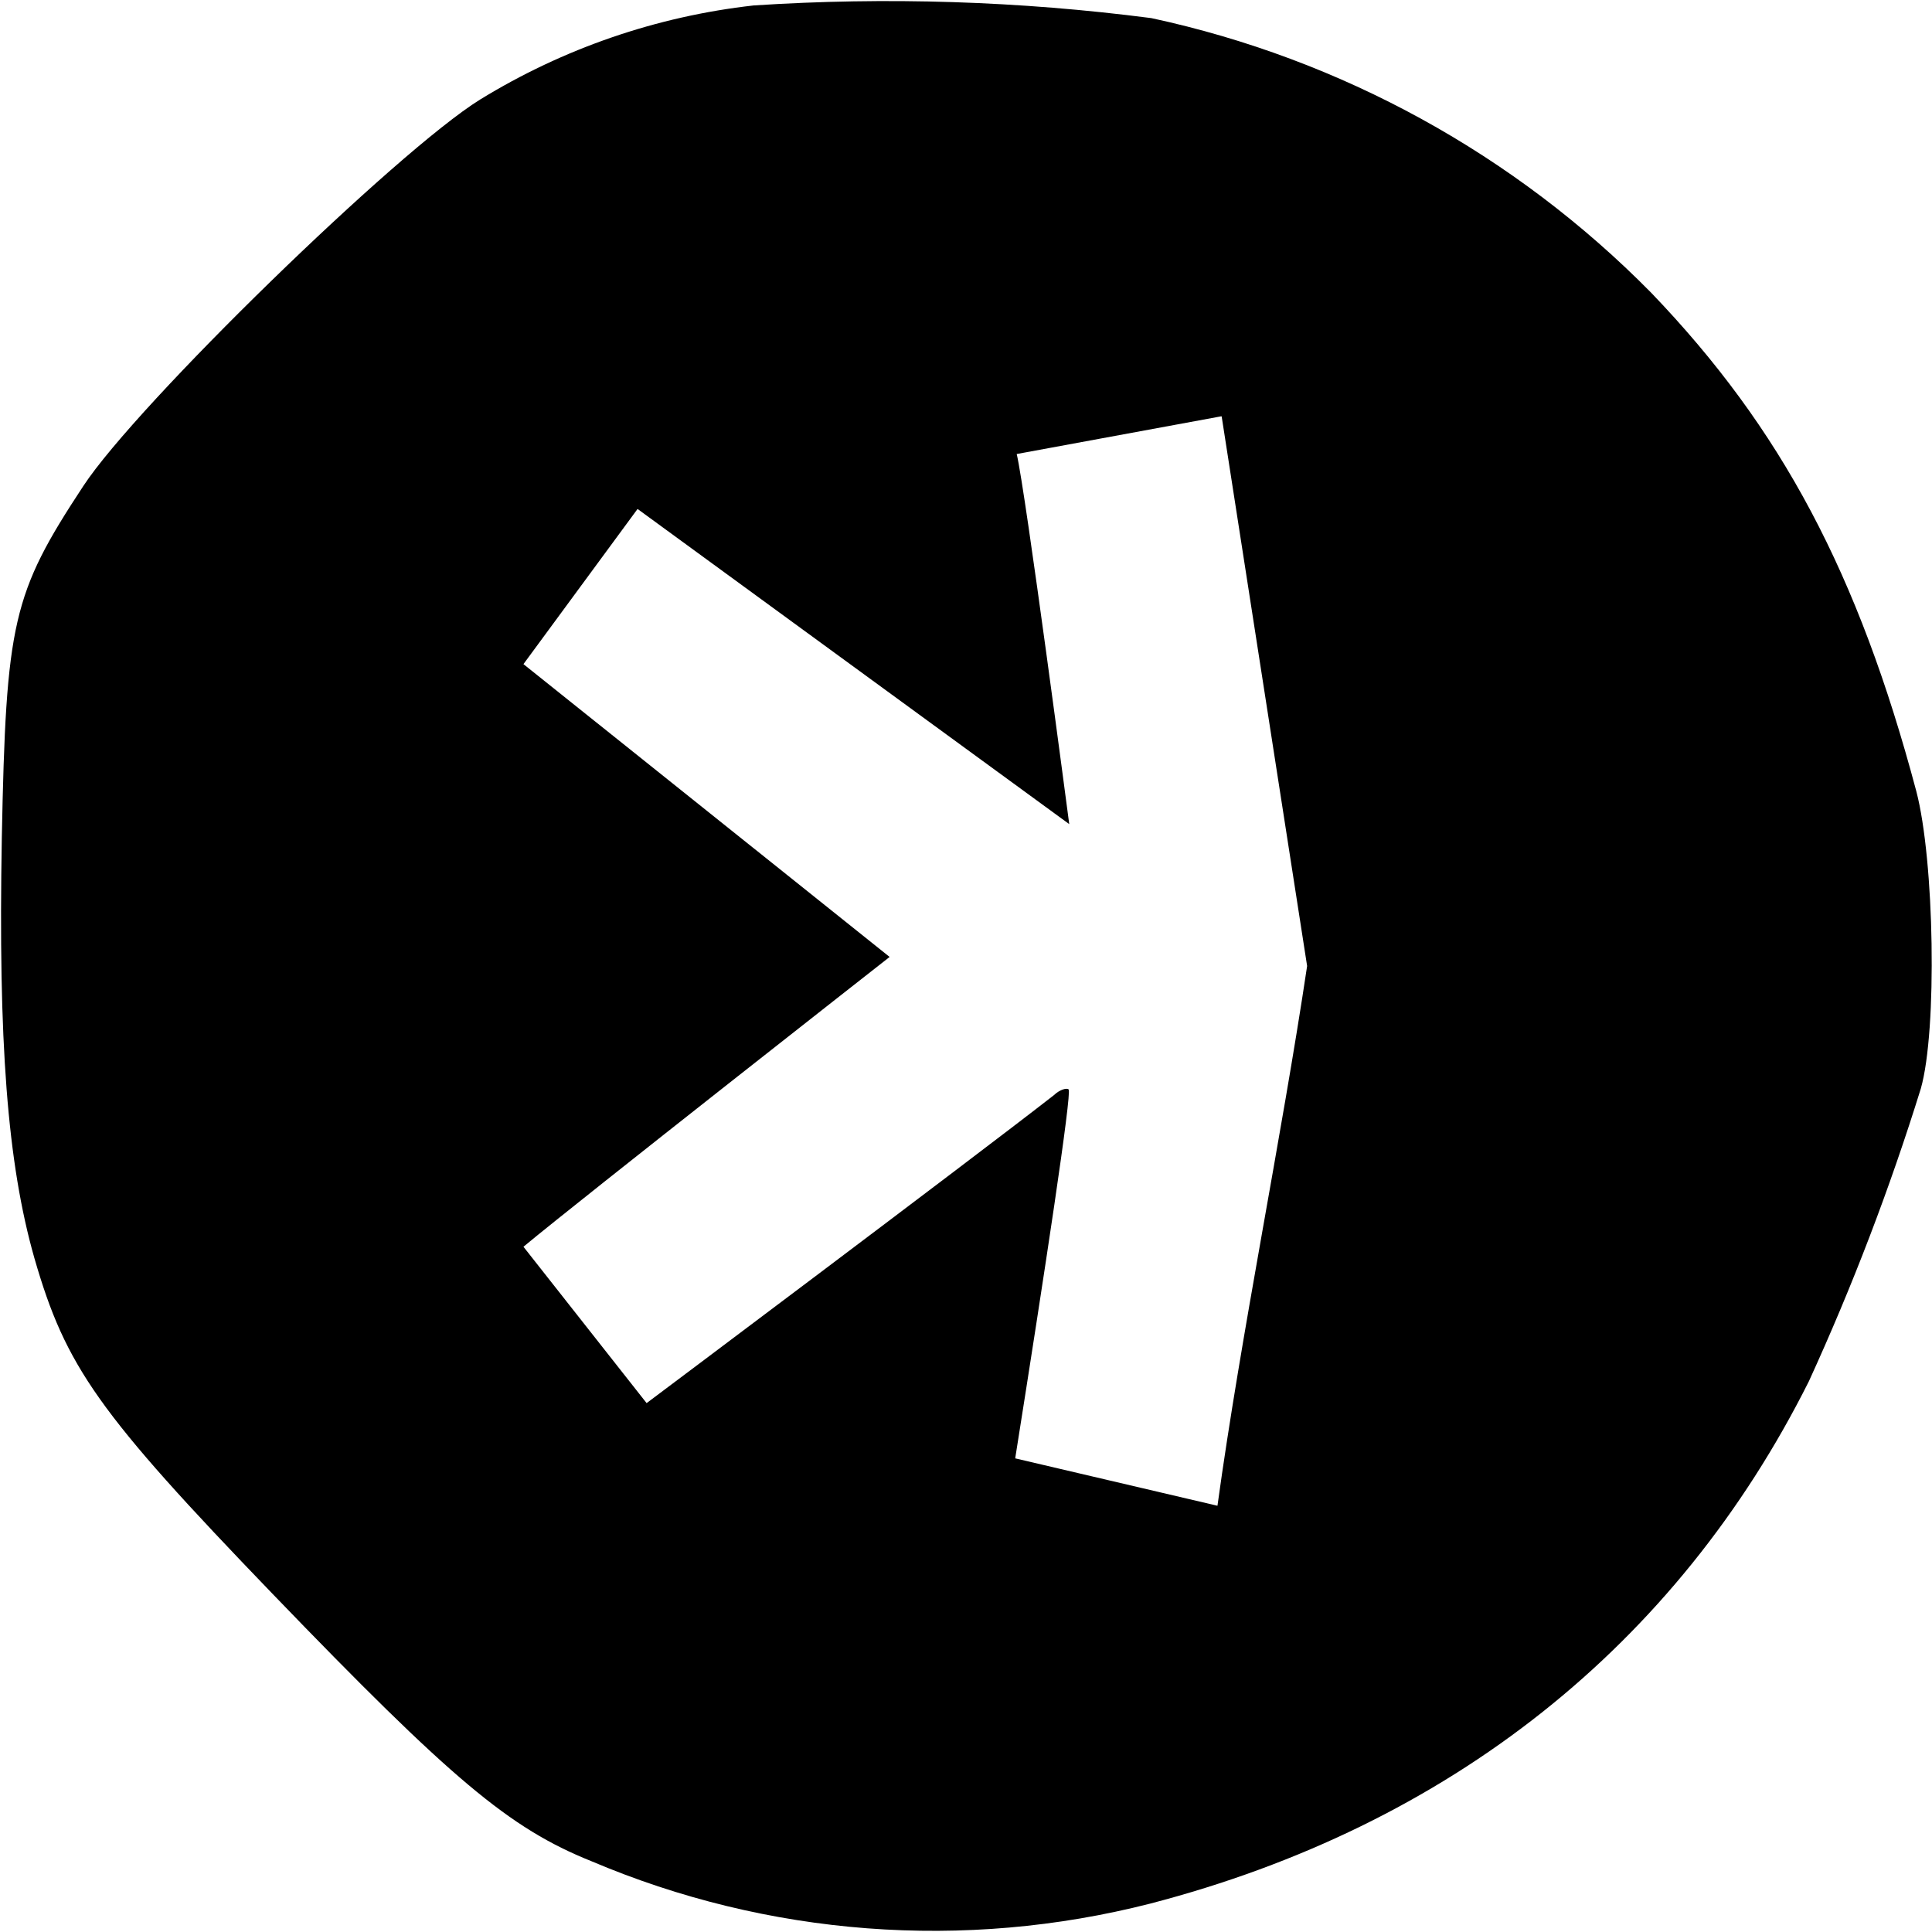
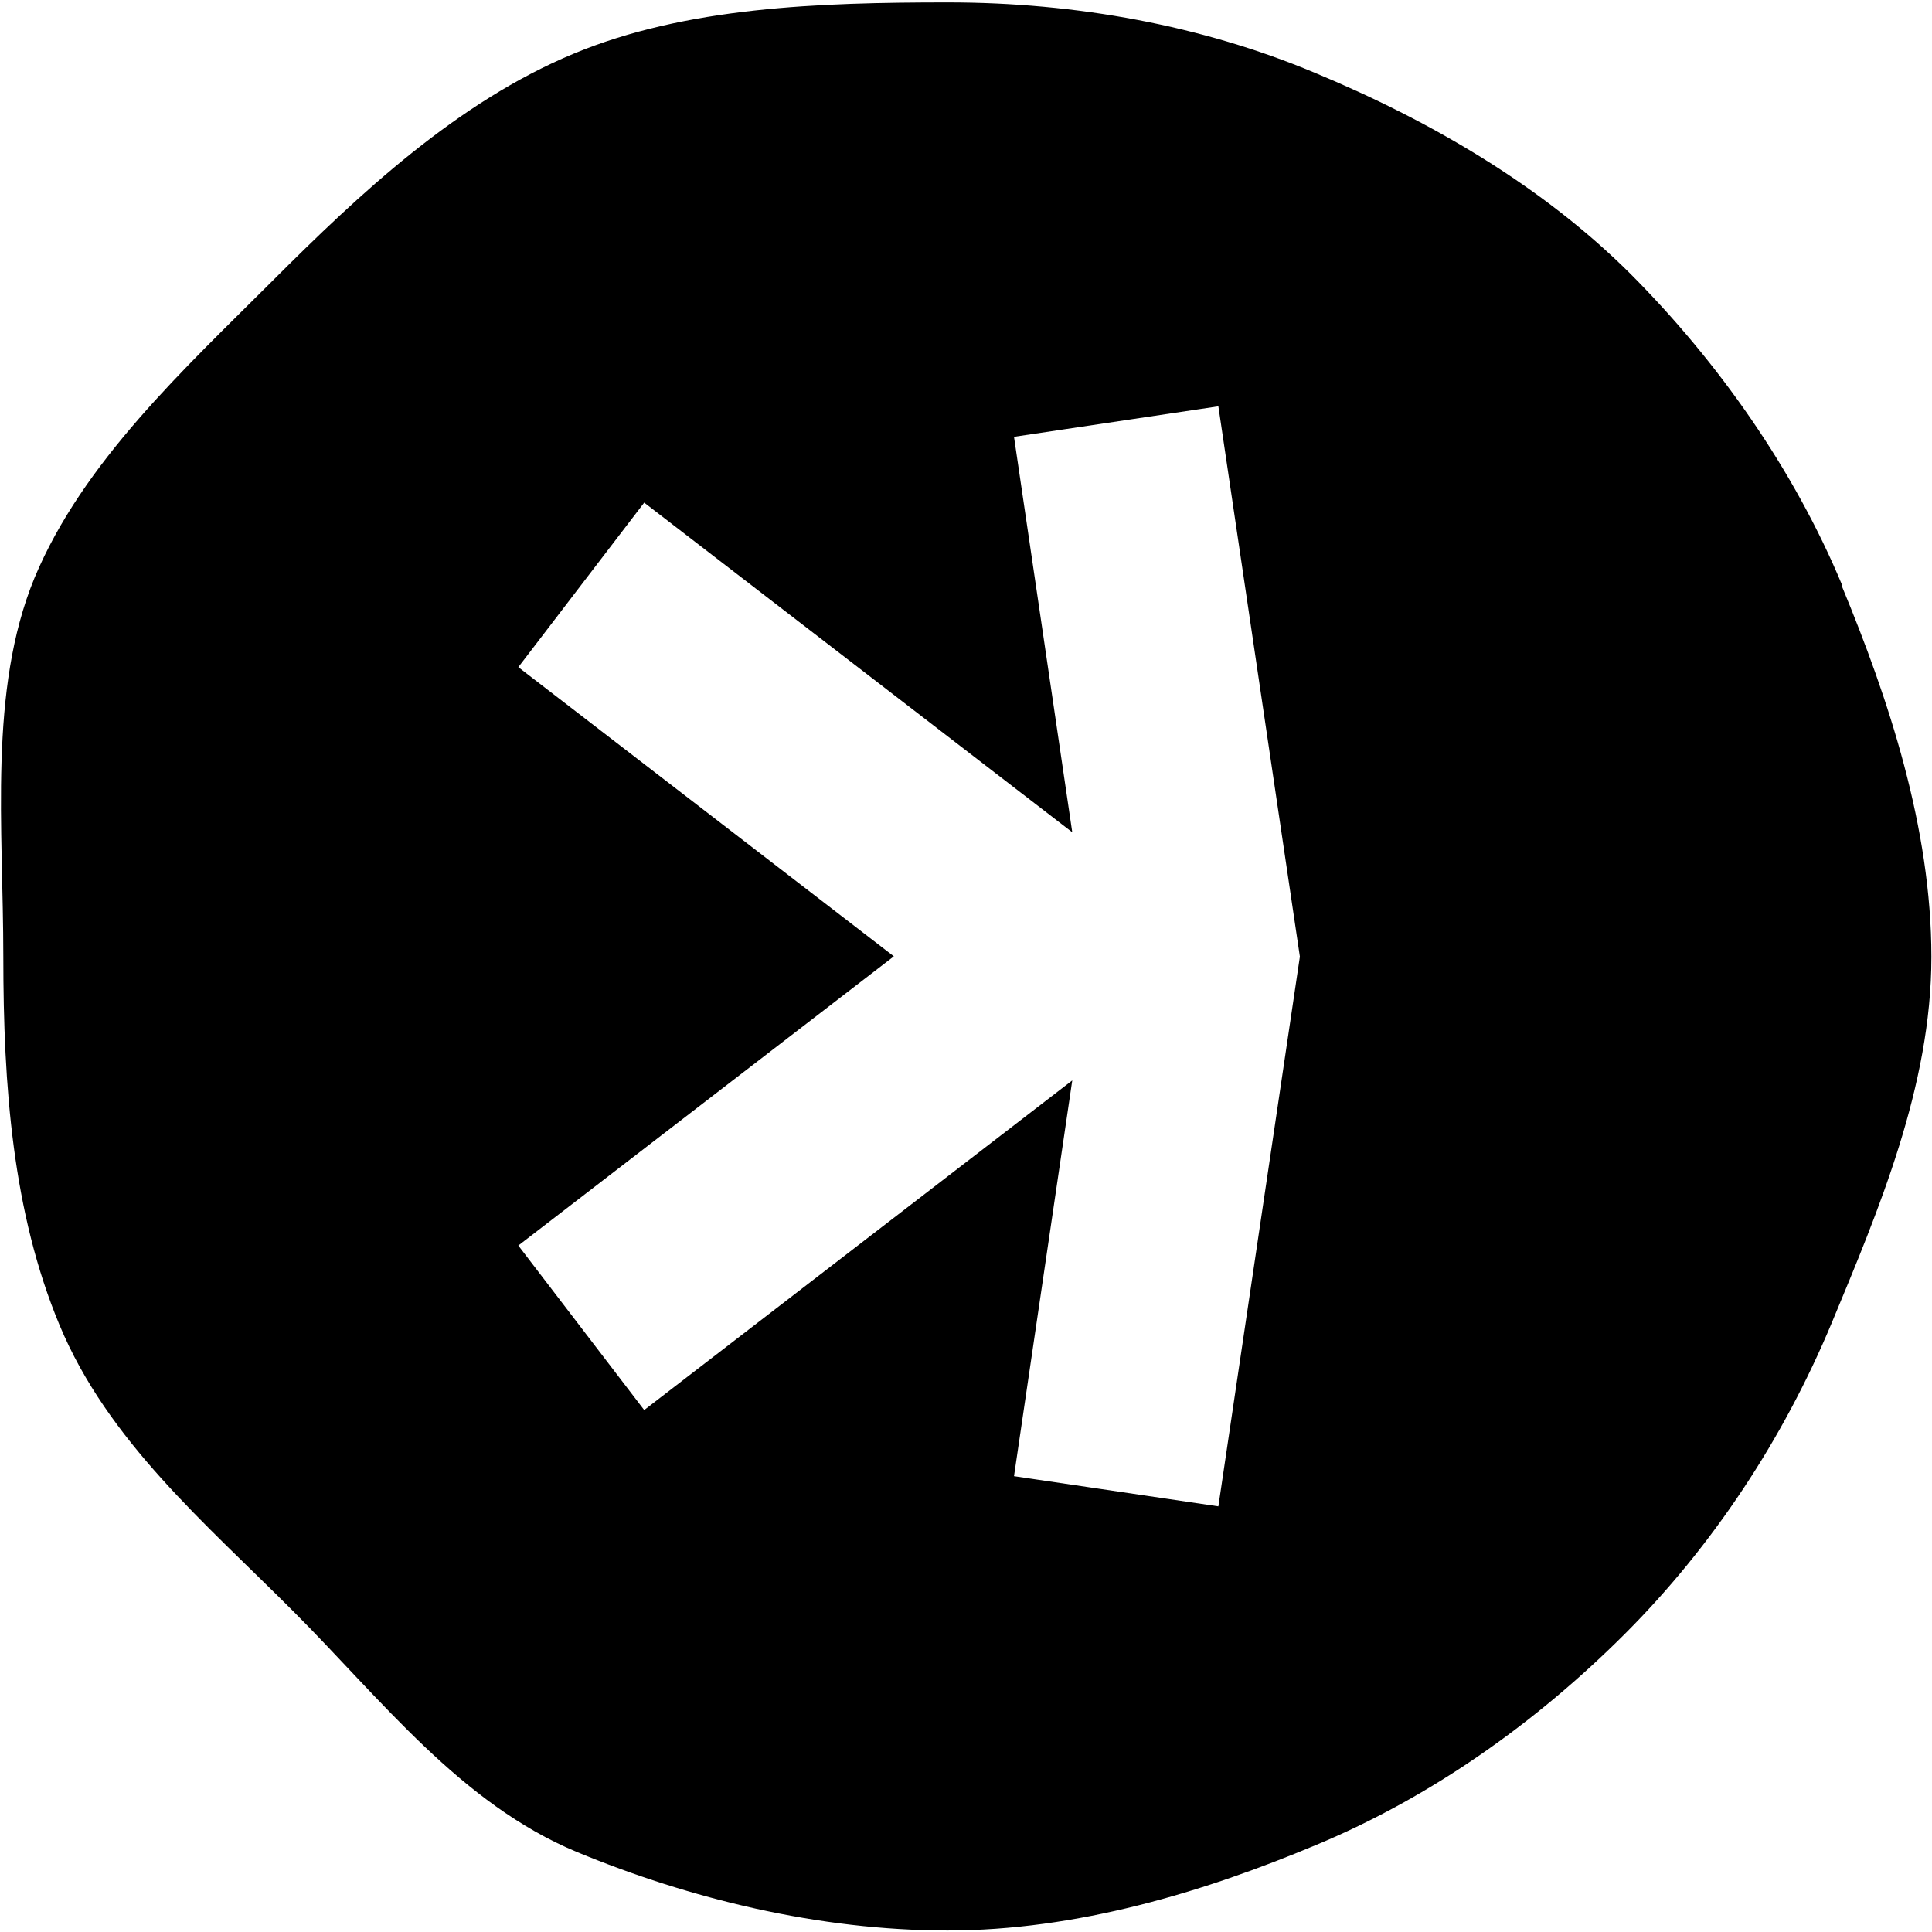
<svg xmlns="http://www.w3.org/2000/svg" fill="currentColor" viewBox="0 0 64 64">
-   <path d="M24.97.18A22 22 0 0 0 15.9 3.3C13.16 5 4.53 13.4 2.76 16.1.41 19.67.2 20.6.06 27.76c-.12 6.75.18 10.76 1.08 13.92 1.04 3.6 2.1 5.11 7.9 11.13 5.93 6.15 7.83 7.75 10.54 8.84a29 29 0 0 0 18.52 1.41c9.92-2.58 17.44-8.56 21.82-17.3q2.17-4.74 3.71-9.7c.55-1.93.45-7.57-.15-9.85C61.56 19 59.02 14.2 54.7 9.7A33 33 0 0 0 38.14.6 68 68 0 0 0 24.97.18m15.5 13.62L43.3 32c-.85 5.69-2.19 12.21-2.97 17.88l-6.7-1.57c.98-6.18 1.88-12.1 1.77-12.22-.06-.06-.29 0-.49.19-2.82 2.2-13.49 10.2-13.49 10.2l-4.08-5.18c1.95-1.62 12.13-9.6 12.13-9.6L17.34 22l3.78-5.14 14.3 10.44s-1.45-11.04-1.74-12.26l6.78-1.25z" />
+   <path d="M61.03 19.4c-1.6-3.85-4.12-7.42-7.02-10.33C51.1 6.17 47.39 4 43.53 2.4 39.82.85 35.67.08 31.4.08S22.72.23 19 1.78c-3.85 1.6-7.08 4.63-9.98 7.53s-6.28 6-7.88 9.84C-.39 22.88.11 27.41.11 31.7s.31 8.47 1.86 12.19c1.6 3.85 4.85 6.58 7.75 9.49 2.9 2.9 5.54 6.37 9.39 7.97 3.72 1.54 8 2.6 12.28 2.6s8.48-1.27 12.2-2.83c3.85-1.6 7.33-4.09 10.24-7 2.9-2.9 5.24-6.44 6.85-10.3 1.54-3.71 3.3-7.84 3.3-12.12s-1.42-8.55-2.96-12.27ZM40.36 49.9l-6.77-1 1.93-13.11-14.18 10.92-4.17-5.45 12.44-9.58-12.44-9.58 4.17-5.45 14.18 10.92-1.93-13.1 6.77-1.01 2.7 18.23z" />
</svg>
